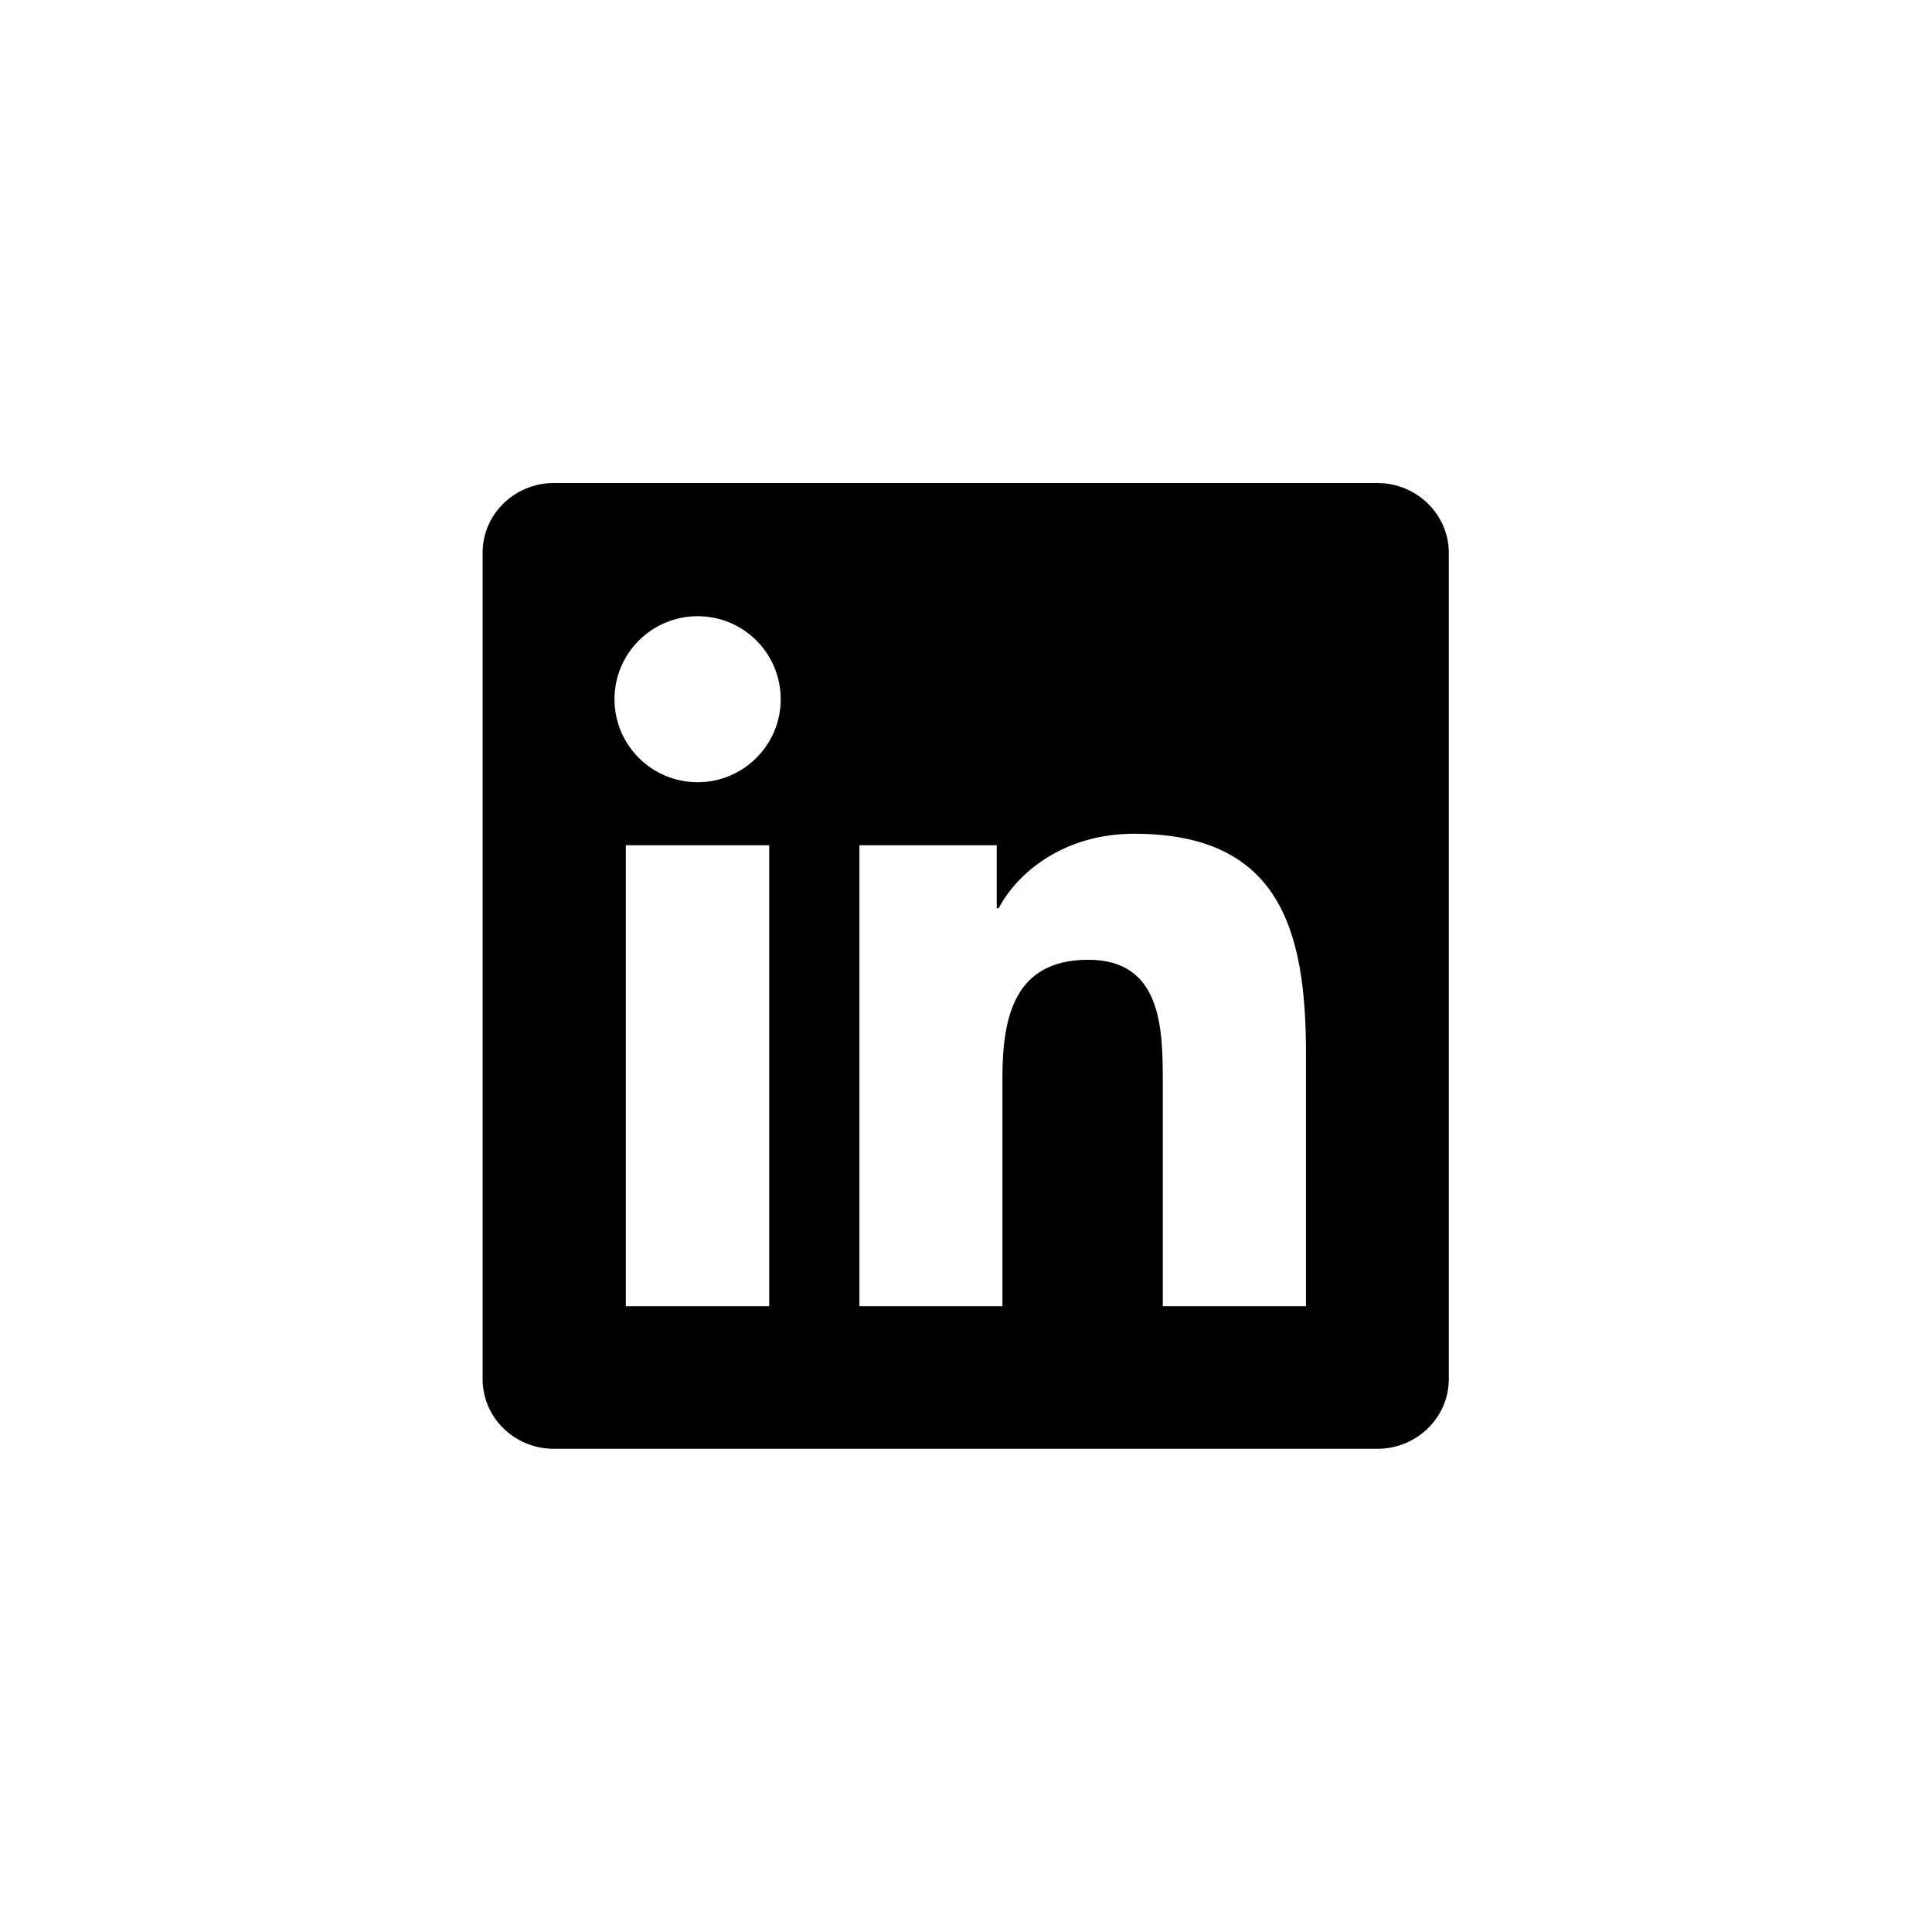
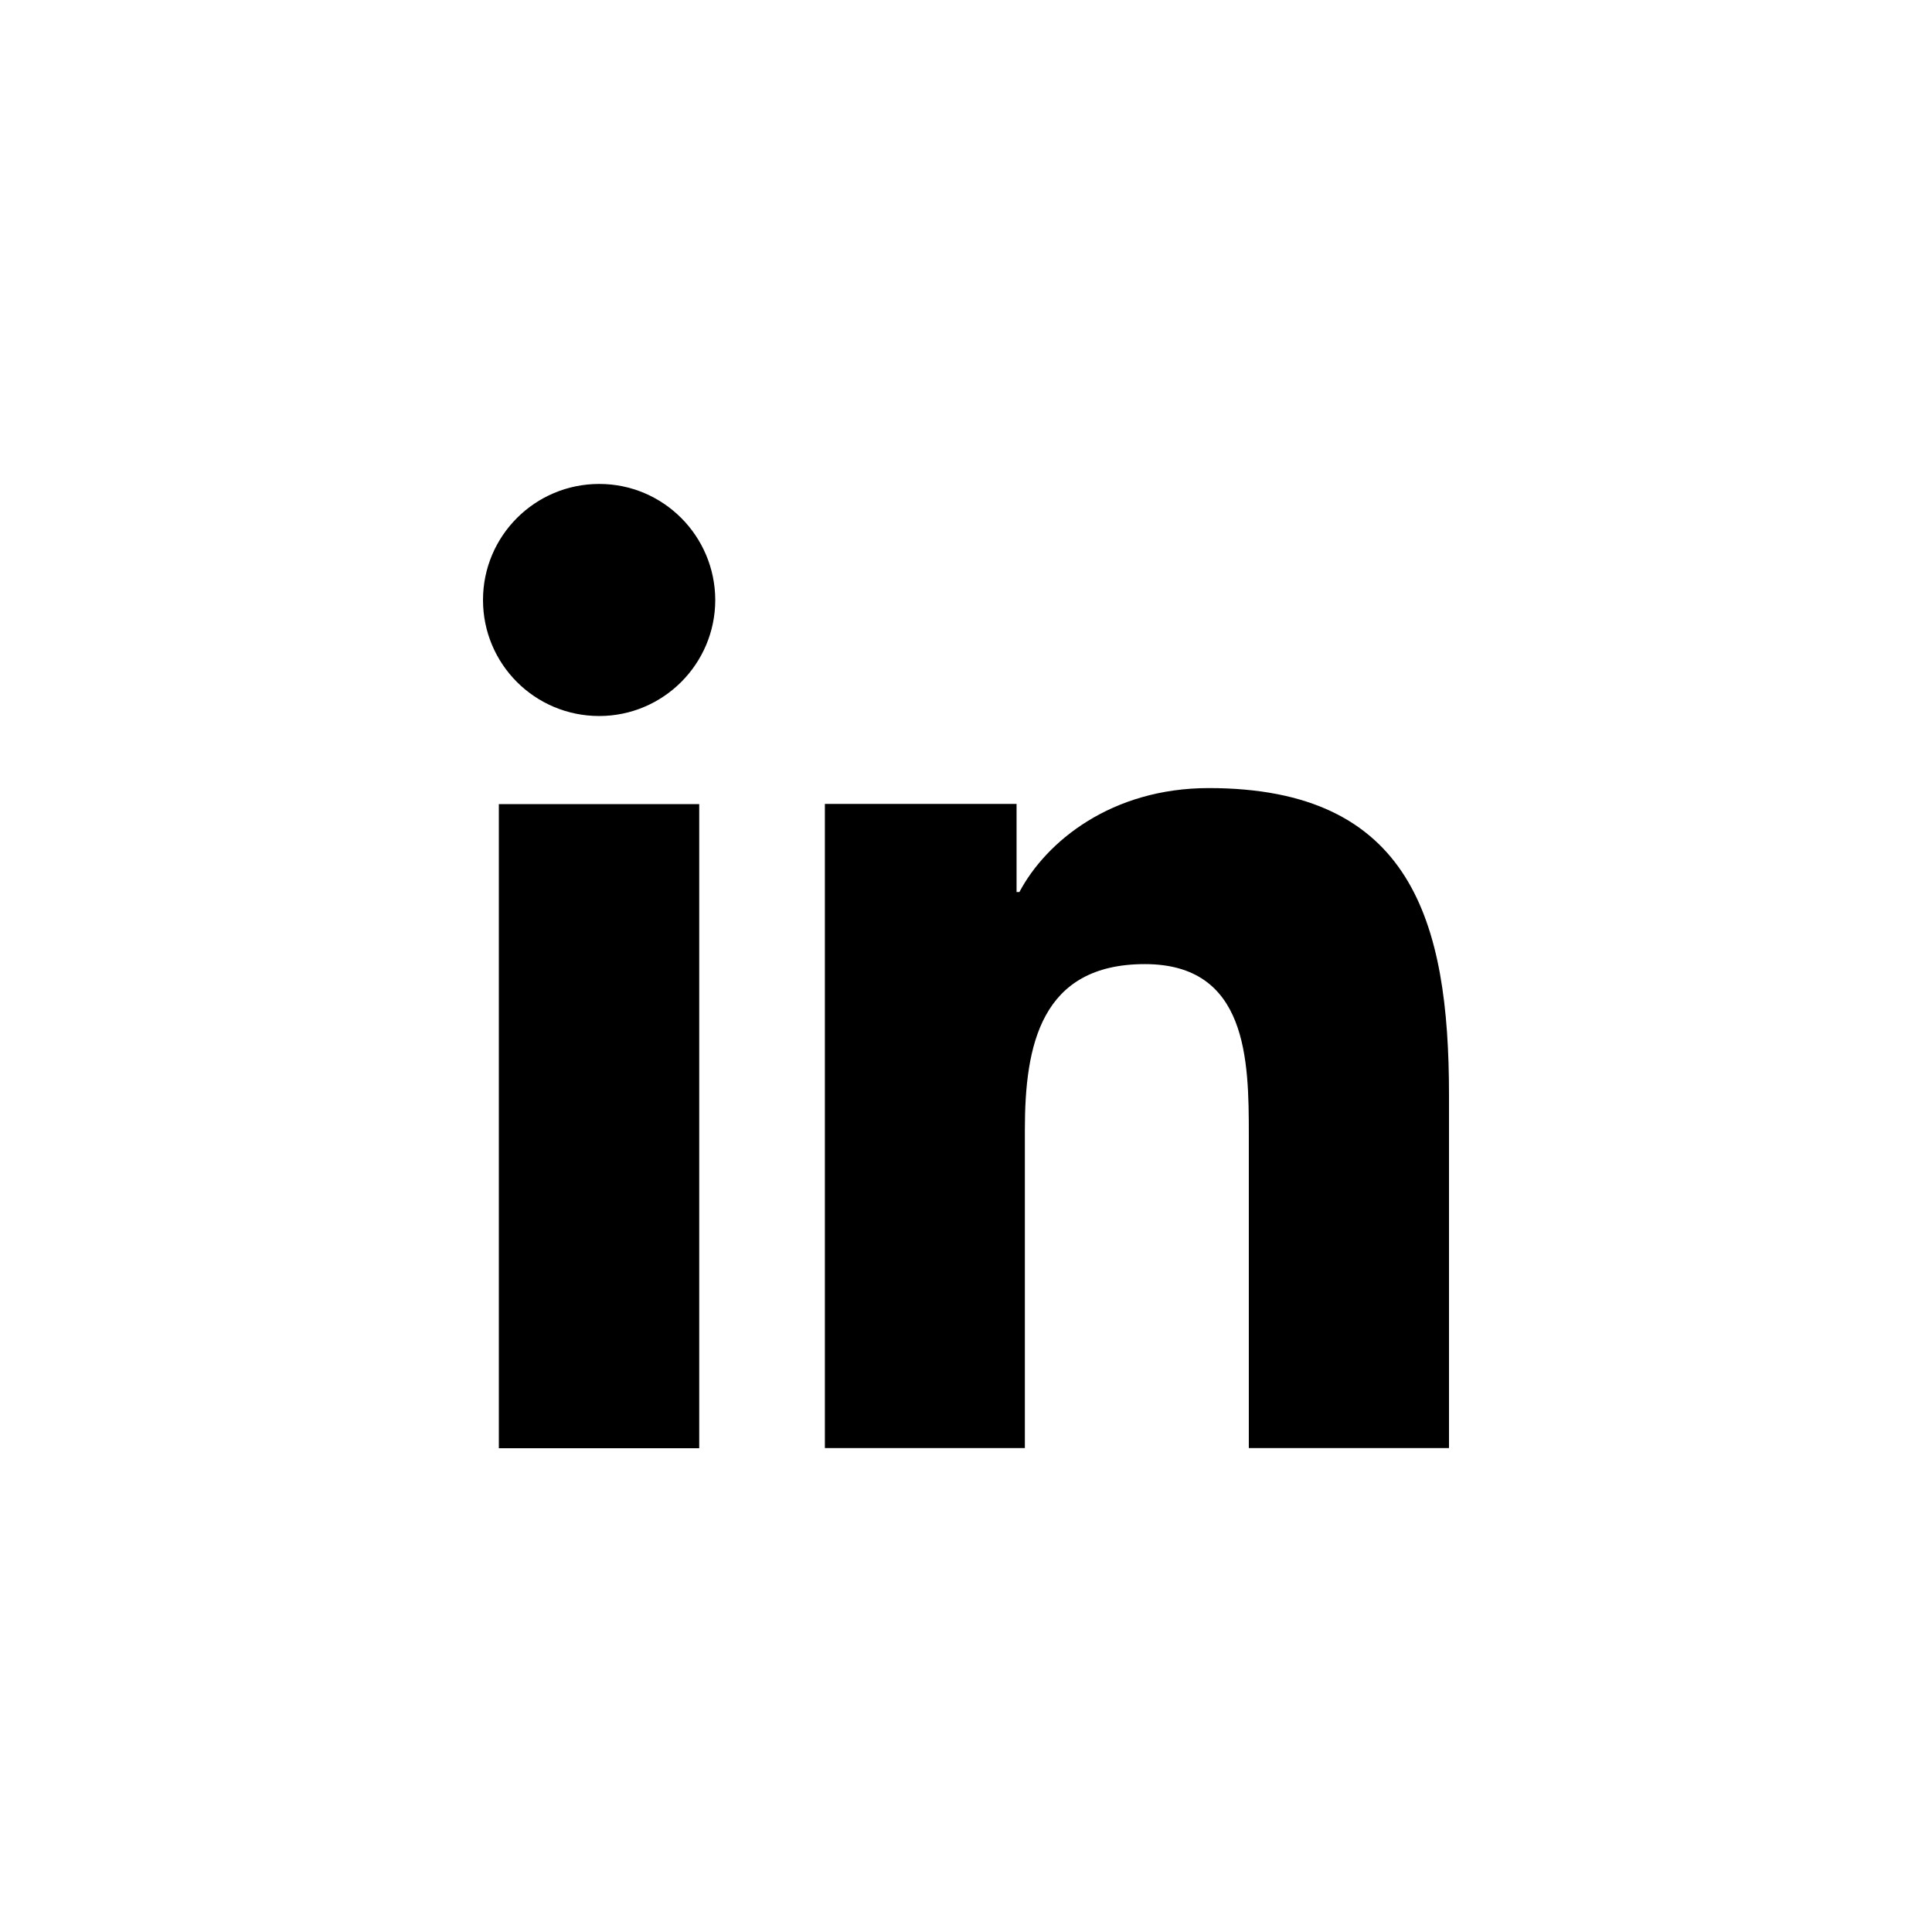
<svg xmlns="http://www.w3.org/2000/svg" viewBox="0 0 1024 1024">
-   <path d="M730 256H293.6c-20.8 0-37.8 16.5-37.8 36.9V731c0 20.4 16.9 36.9 37.8 36.9H730c20.9 0 37.9-16.6 37.9-36.9V292.9c-.1-20.4-17.1-36.9-37.9-36.9zM407.7 692.3h-76V448h76v244.3zm-37.9-277.7c-24.4 0-44.1-19.7-44.1-44s19.7-44 44.1-44c24.3 0 44 19.7 44 44 0 24.2-19.7 44-44 44zm322.4 277.7h-75.9V573.5c0-28.3-.5-64.8-39.5-64.8-39.5 0-45.5 30.9-45.5 62.8v120.8h-75.8V448h72.8v33.4h1c10.1-19.2 34.9-39.5 71.8-39.5 76.9 0 91.1 50.6 91.1 116.4v134z" />
+   <path d="M264.4 426.2h106.2v341.4H264.4V426.2zm53.2-169.7c-34.1 0-61.6 27.6-61.6 61.5 0 34 27.5 61.5 61.6 61.5 33.9 0 61.5-27.6 61.5-61.5-.1-34-27.6-61.5-61.5-61.5zm323.1 161.2c-51.6 0-86.2 28.3-100.4 55.1h-1.5v-46.7H437.2v341.4h106V598.7c0-44.5 8.4-87.7 63.6-87.7 54.5 0 55.1 50.9 55.1 90.5v166H768V580.3c0-91.9-19.9-162.6-127.3-162.6z" />
</svg>
